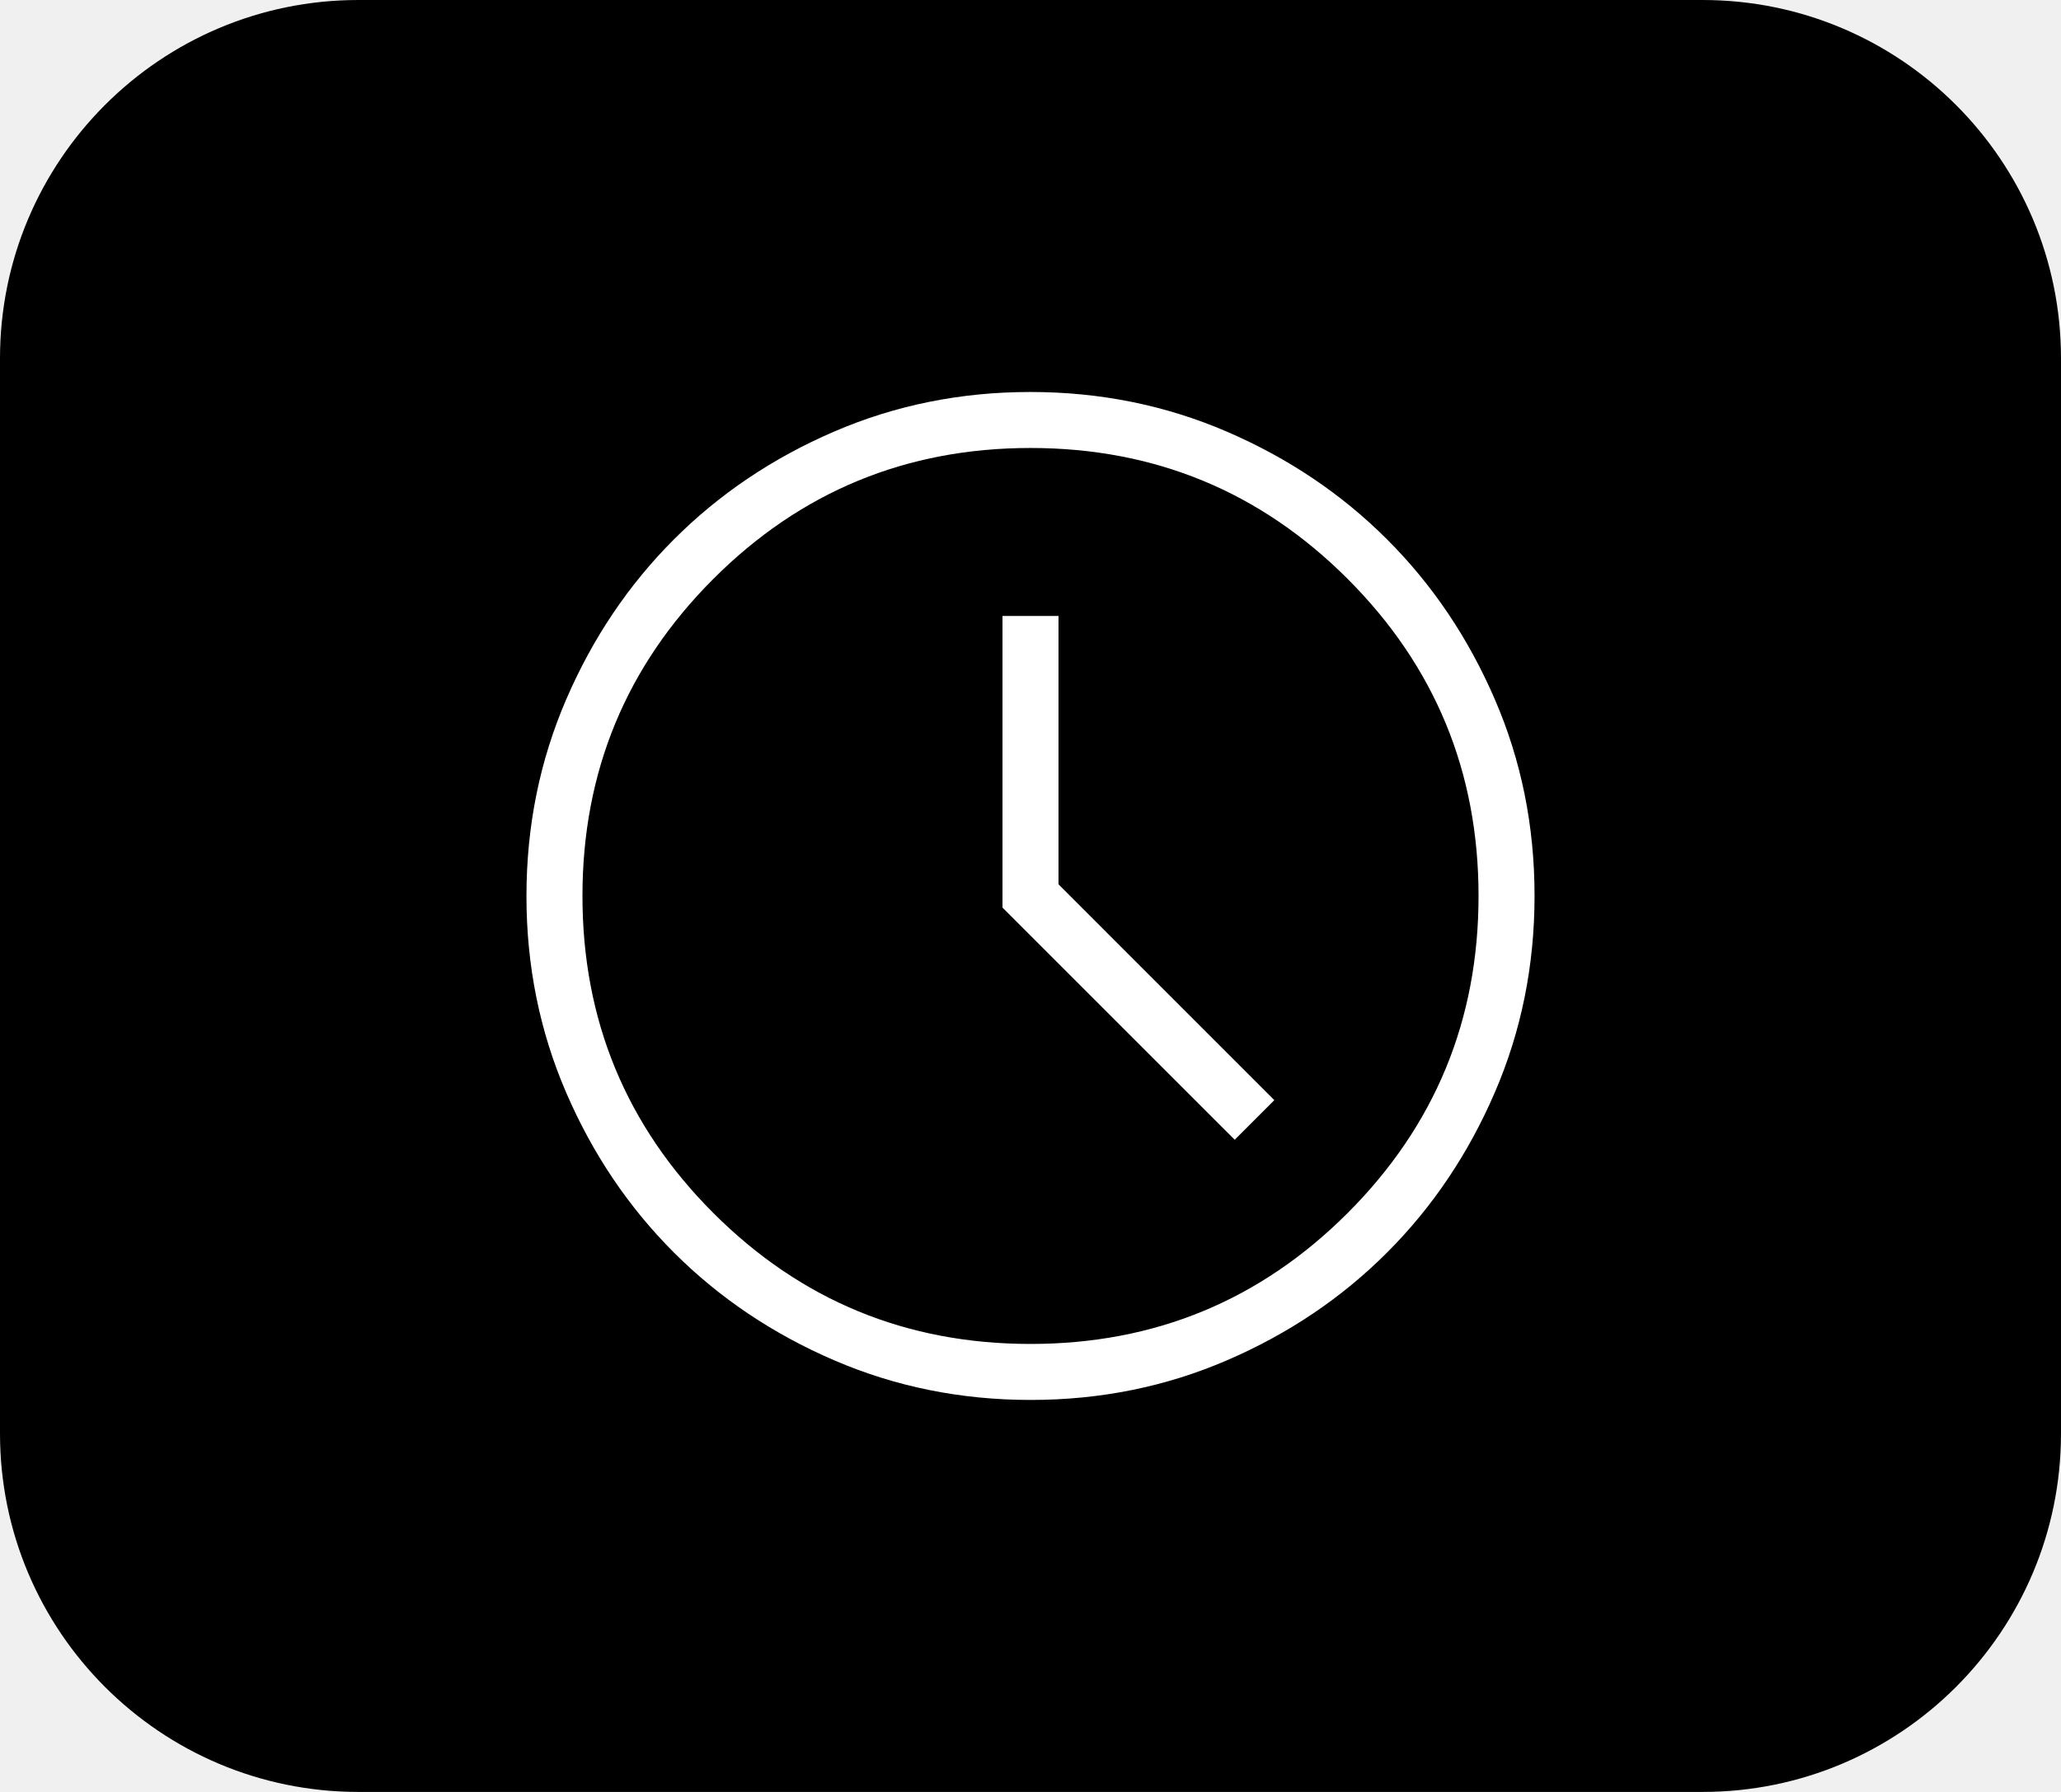
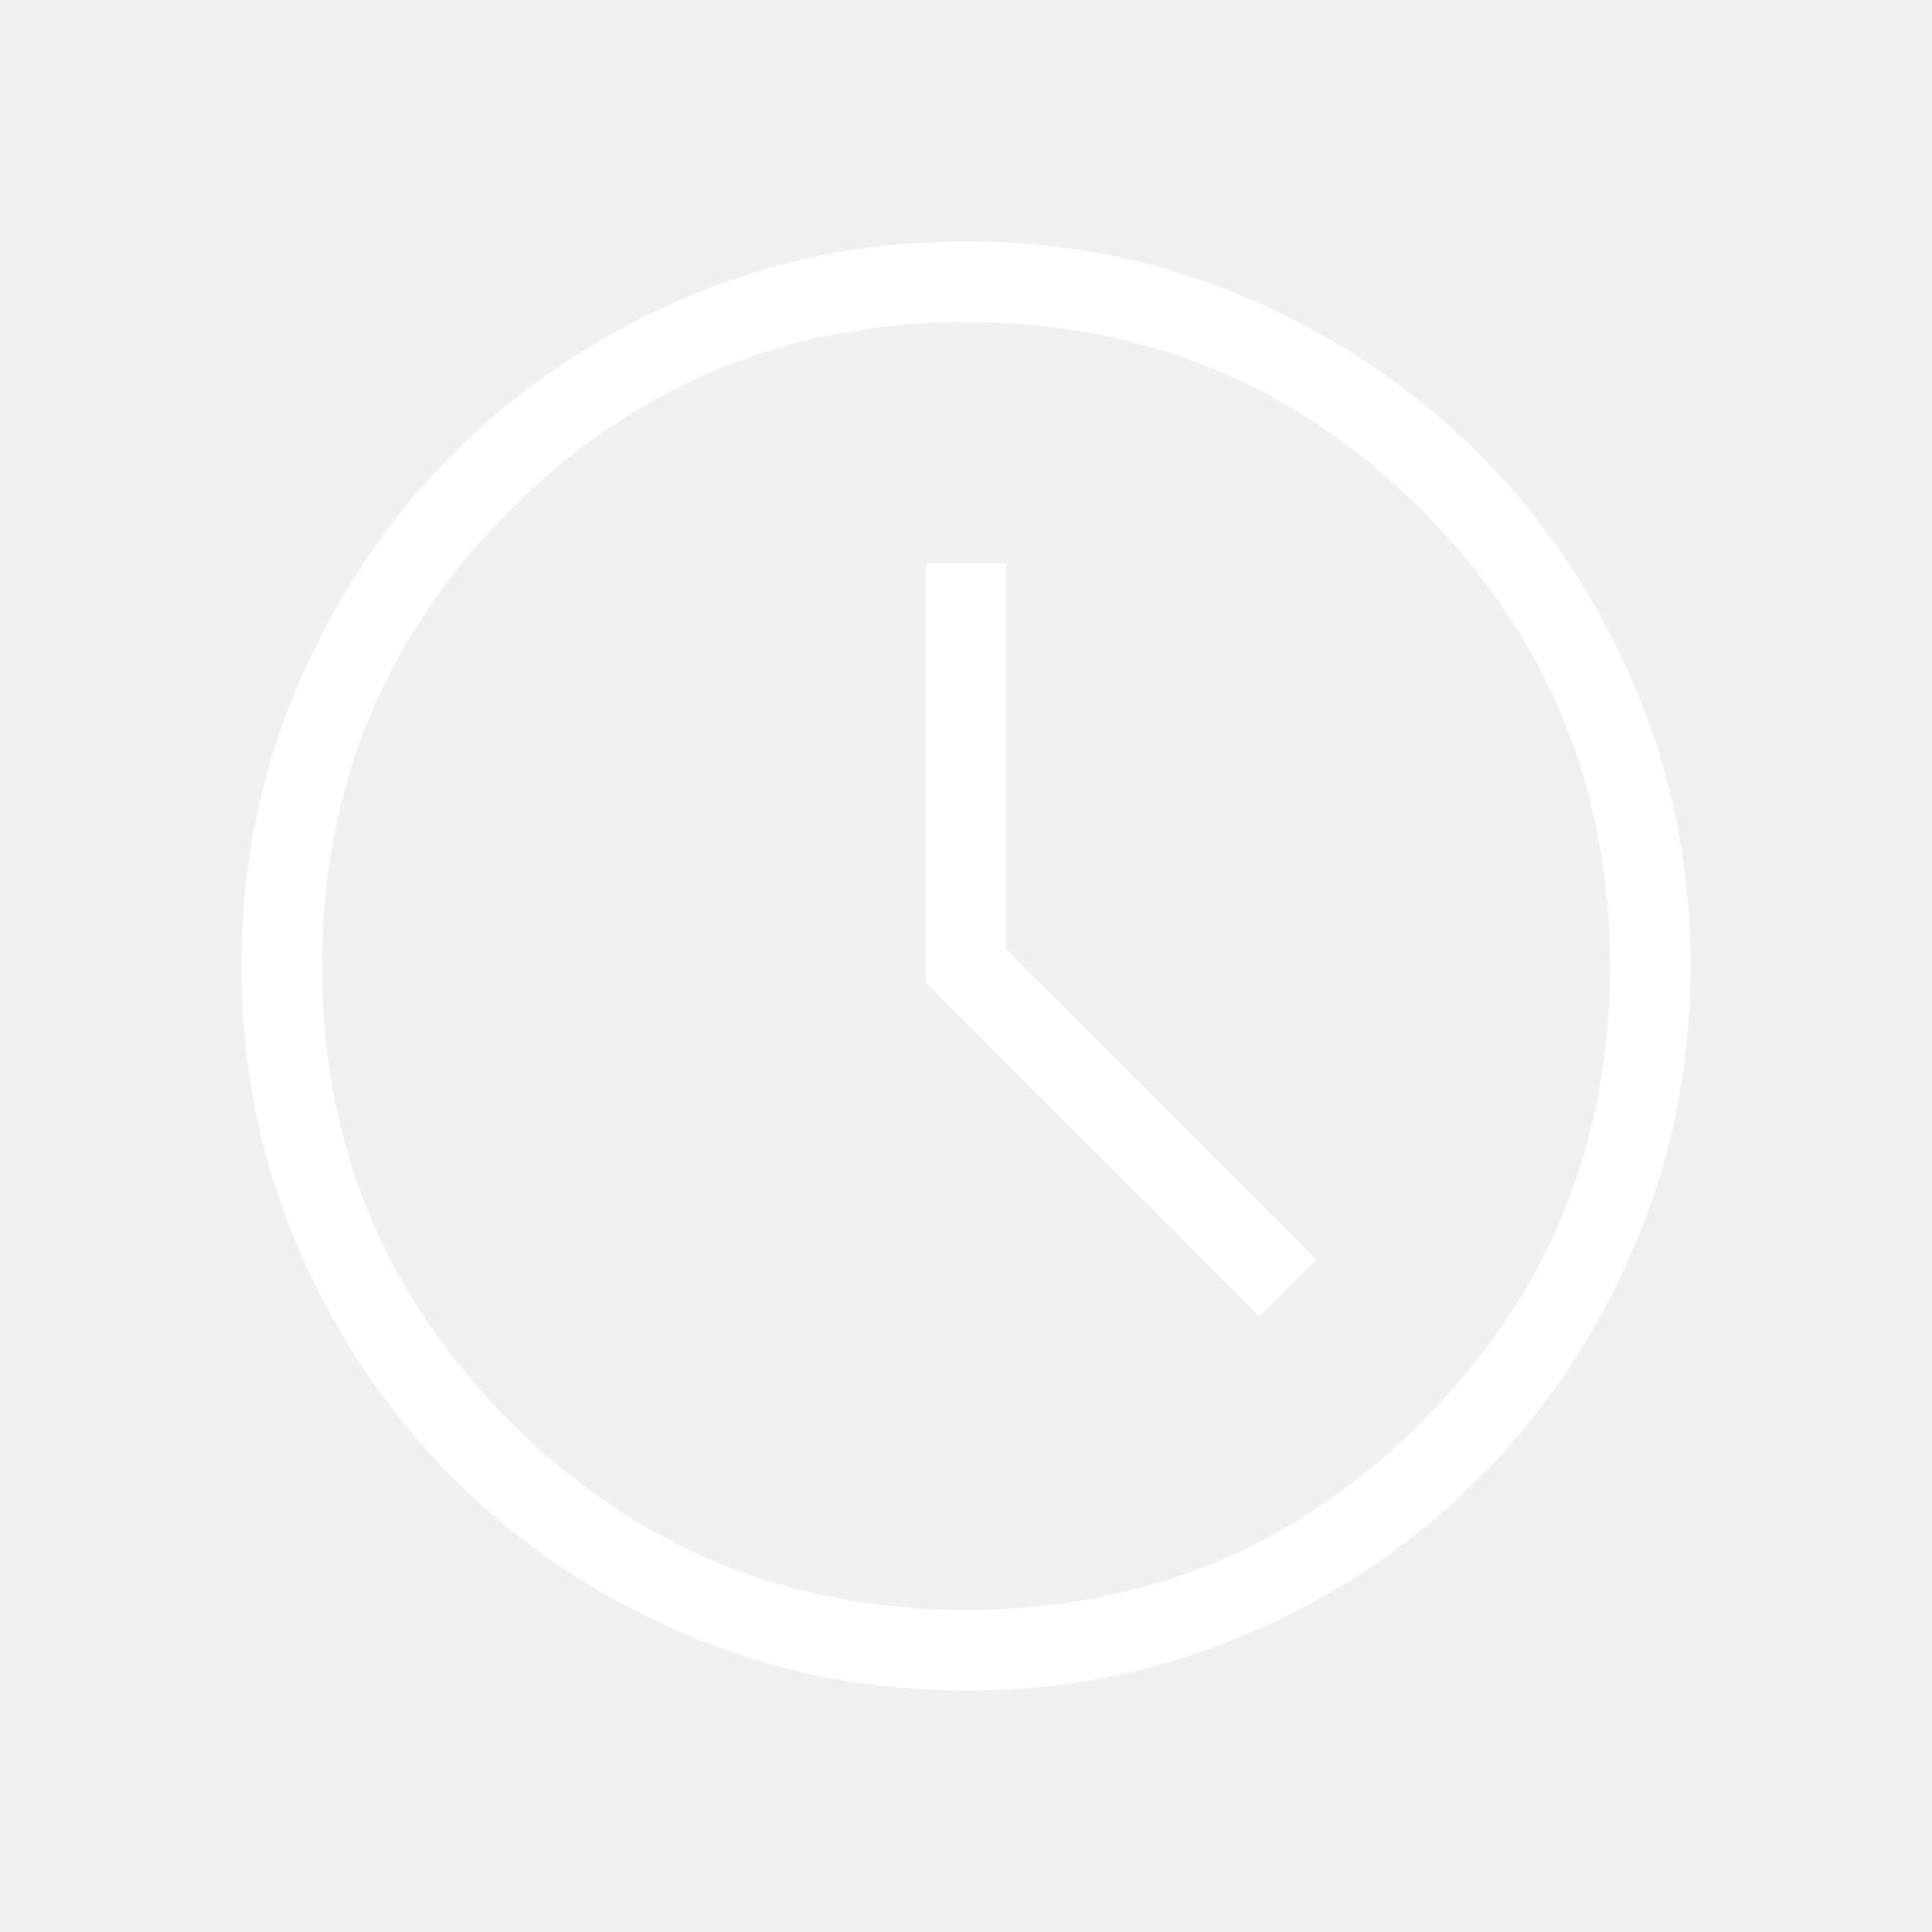
- <svg xmlns="http://www.w3.org/2000/svg" width="46" height="40" viewBox="0 0 46 40" fill="none">
-   <path d="M0 8C0 3.582 3.582 0 8 0H38C42.418 0 46 3.582 46 8V32C46 36.418 42.418 40 38 40H8C3.582 40 0 36.418 0 32V8Z" fill="black" />
-   <mask id="mask0_133_2192" style="mask-type:alpha" maskUnits="userSpaceOnUse" x="8" y="5" width="30" height="30">
-     <rect x="8" y="5" width="30" height="30" fill="#D9D9D9" />
+ <svg xmlns="http://www.w3.org/2000/svg" width="30" height="30" viewBox="0 0 30 30" fill="none">
+   <mask id="mask0_133_2161" style="mask-type:alpha" maskUnits="userSpaceOnUse" x="0" y="0" width="30" height="30">
+     <rect width="30" height="30" fill="#D9D9D9" />
  </mask>
-   <g mask="url(#mask0_133_2192)">
-     <path d="M27.558 25.442L28.442 24.558L23.625 19.74V13.75H22.375V20.26L27.558 25.442ZM23.004 31.25C21.448 31.25 19.986 30.955 18.616 30.364C17.247 29.774 16.056 28.973 15.043 27.961C14.029 26.948 13.227 25.758 12.637 24.39C12.046 23.022 11.75 21.56 11.75 20.004C11.75 18.448 12.045 16.986 12.636 15.616C13.226 14.247 14.027 13.056 15.039 12.043C16.052 11.029 17.242 10.227 18.61 9.637C19.978 9.046 21.44 8.75 22.996 8.75C24.552 8.75 26.014 9.045 27.384 9.636C28.753 10.226 29.944 11.027 30.957 12.039C31.971 13.052 32.773 14.242 33.363 15.61C33.955 16.978 34.25 18.44 34.25 19.996C34.25 21.552 33.955 23.014 33.364 24.384C32.774 25.753 31.973 26.944 30.961 27.957C29.948 28.971 28.758 29.773 27.39 30.363C26.022 30.954 24.56 31.25 23.004 31.25ZM23 30C25.771 30 28.13 29.026 30.078 27.078C32.026 25.13 33 22.771 33 20C33 17.229 32.026 14.87 30.078 12.922C28.13 10.974 25.771 10 23 10C20.229 10 17.87 10.974 15.922 12.922C13.974 14.87 13 17.229 13 20C13 22.771 13.974 25.13 15.922 27.078C17.87 29.026 20.229 30 23 30Z" fill="white" />
+   <g mask="url(#mask0_133_2161)">
+     <path d="M19.558 20.442L20.442 19.558L15.625 14.74V8.75H14.375V15.26L19.558 20.442ZM15.004 26.25C13.448 26.25 11.986 25.955 10.616 25.364C9.247 24.774 8.056 23.973 7.043 22.961C6.029 21.948 5.227 20.758 4.637 19.39C4.046 18.022 3.75 16.56 3.75 15.004C3.75 13.448 4.045 11.986 4.636 10.616C5.226 9.247 6.027 8.056 7.039 7.043C8.051 6.029 9.242 5.227 10.61 4.637C11.978 4.046 13.44 3.75 14.996 3.75C16.552 3.75 18.014 4.045 19.384 4.636C20.753 5.226 21.944 6.027 22.957 7.039C23.971 8.051 24.773 9.242 25.363 10.61C25.954 11.978 26.25 13.44 26.25 14.996C26.25 16.552 25.955 18.014 25.364 19.384C24.774 20.753 23.973 21.944 22.961 22.957C21.948 23.971 20.758 24.773 19.39 25.363C18.022 25.954 16.56 26.25 15.004 26.25ZM15 25C17.771 25 20.13 24.026 22.078 22.078C24.026 20.13 25 17.771 25 15C25 12.229 24.026 9.87 22.078 7.922C20.13 5.974 17.771 5 15 5C12.229 5 9.87 5.974 7.922 7.922C5.974 9.87 5 12.229 5 15C5 17.771 5.974 20.13 7.922 22.078C9.87 24.026 12.229 25 15 25Z" fill="white" />
  </g>
</svg>
